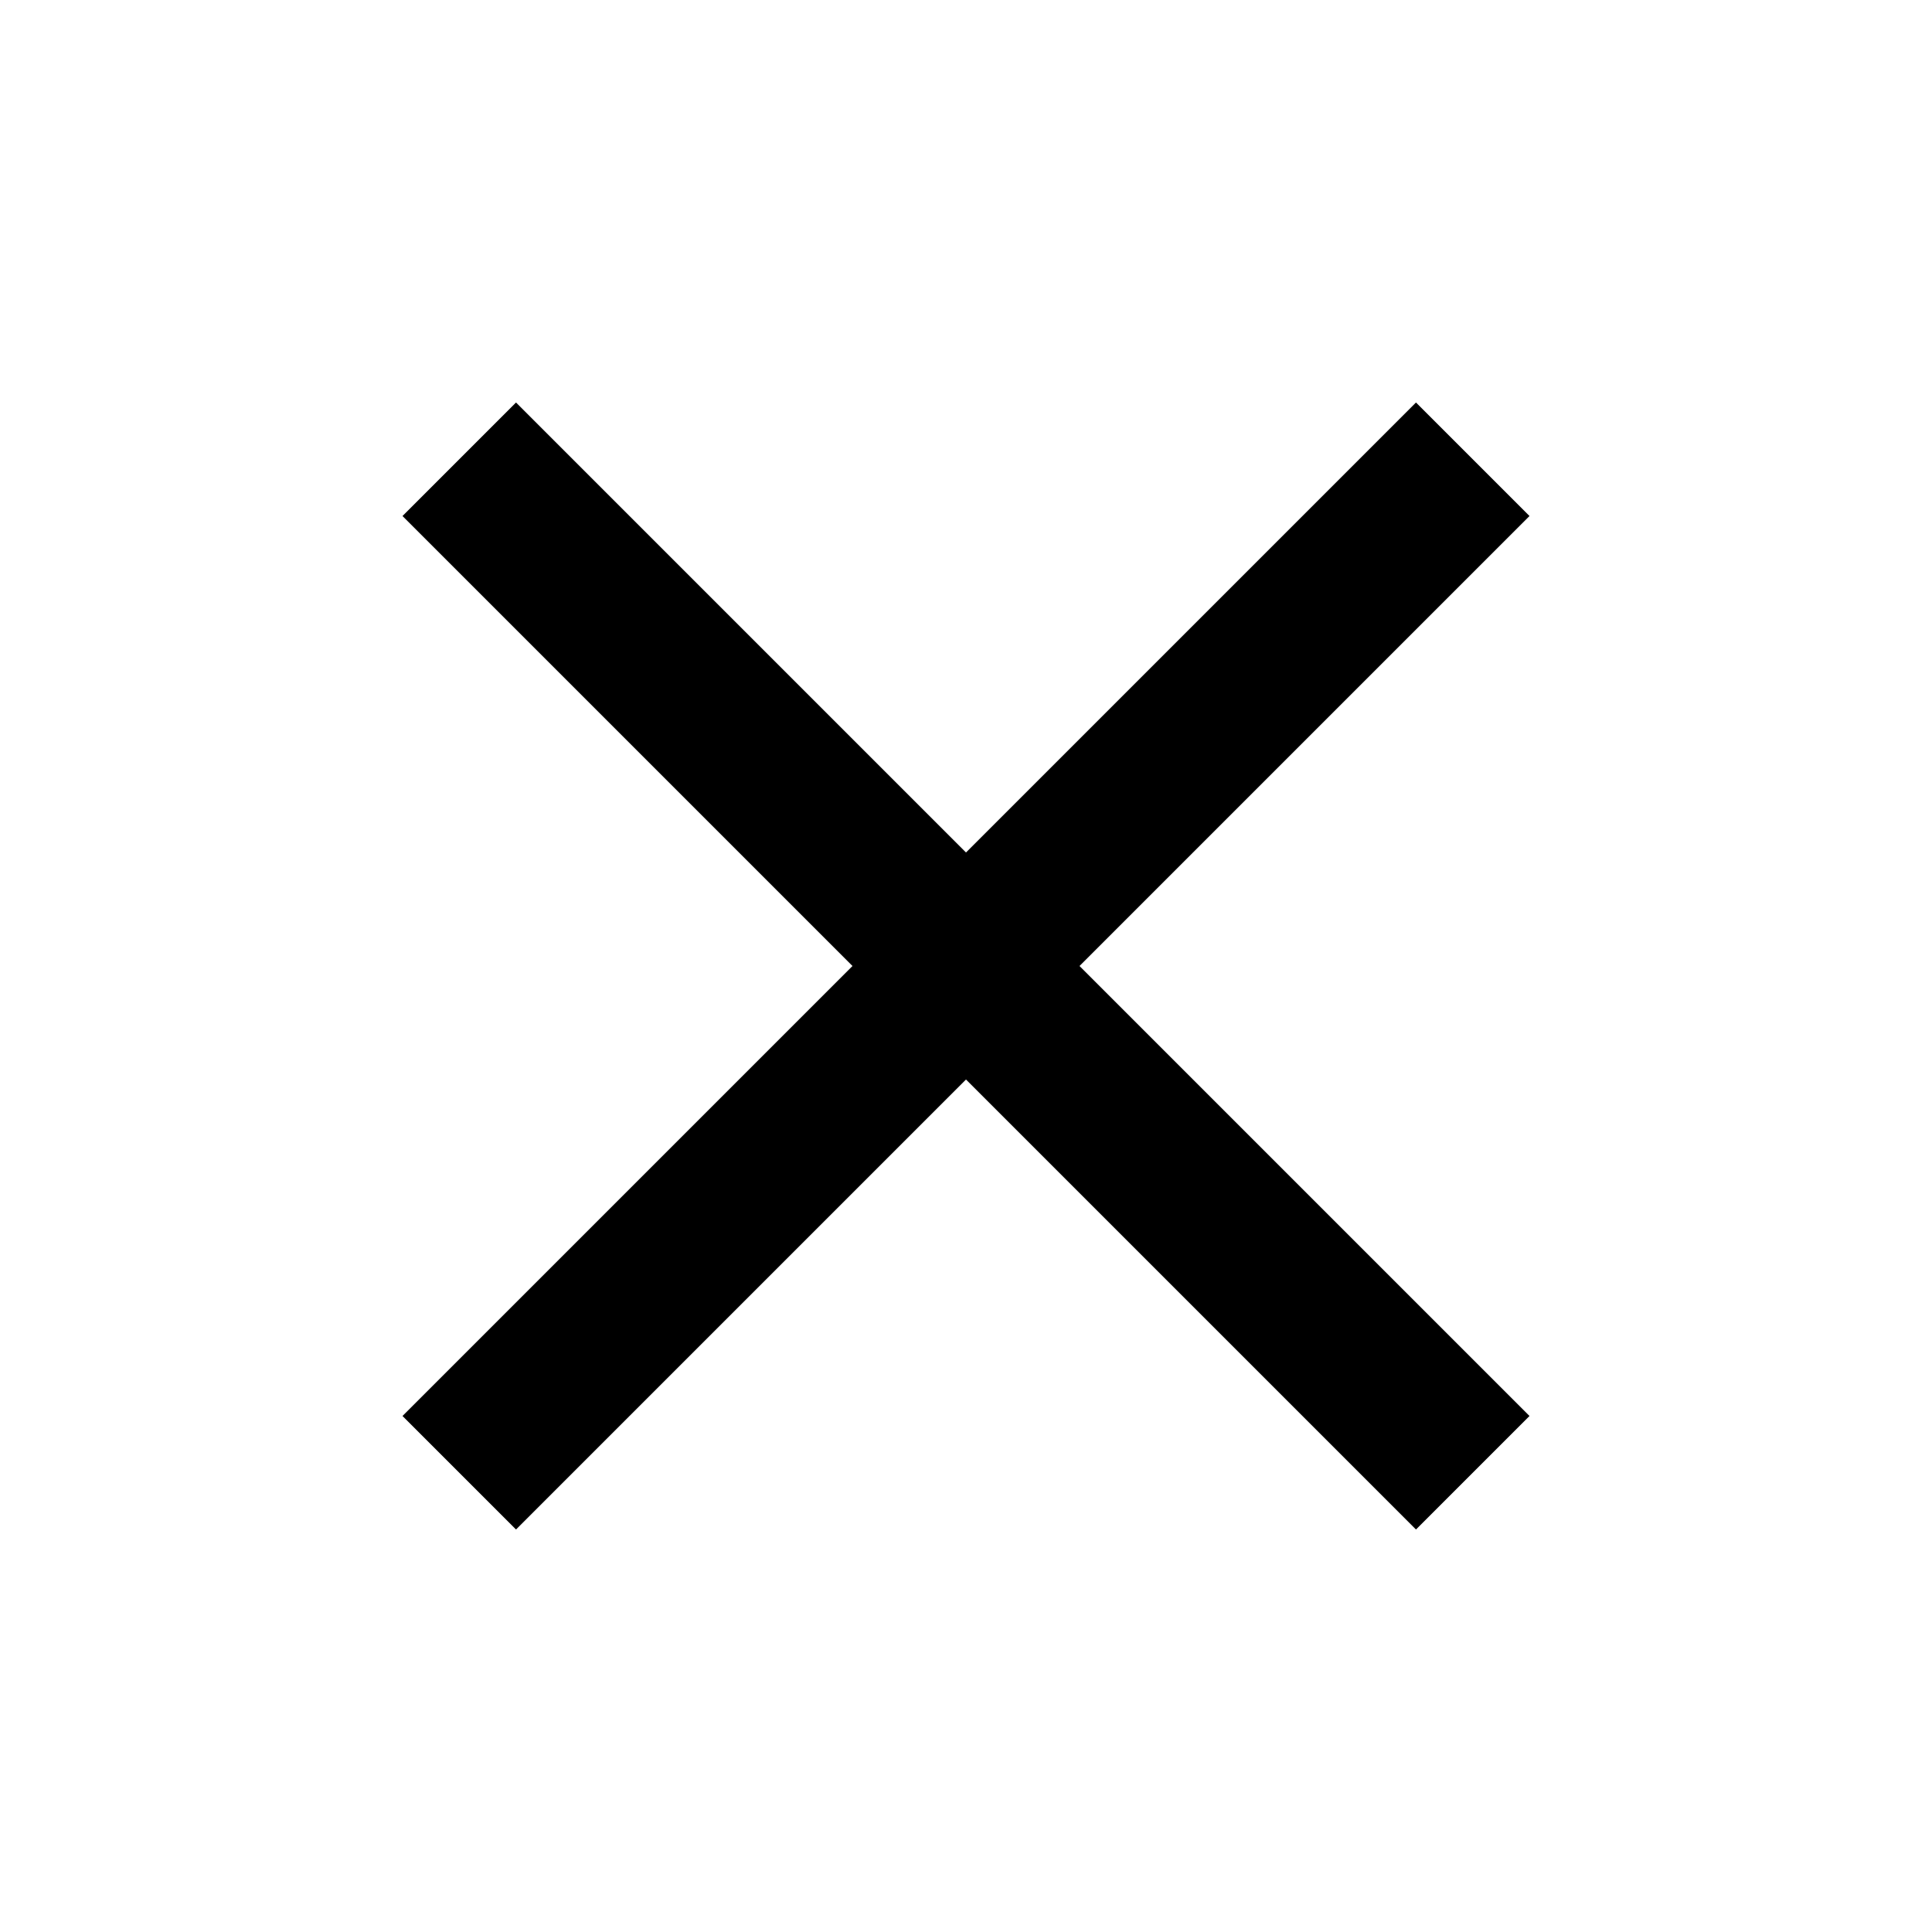
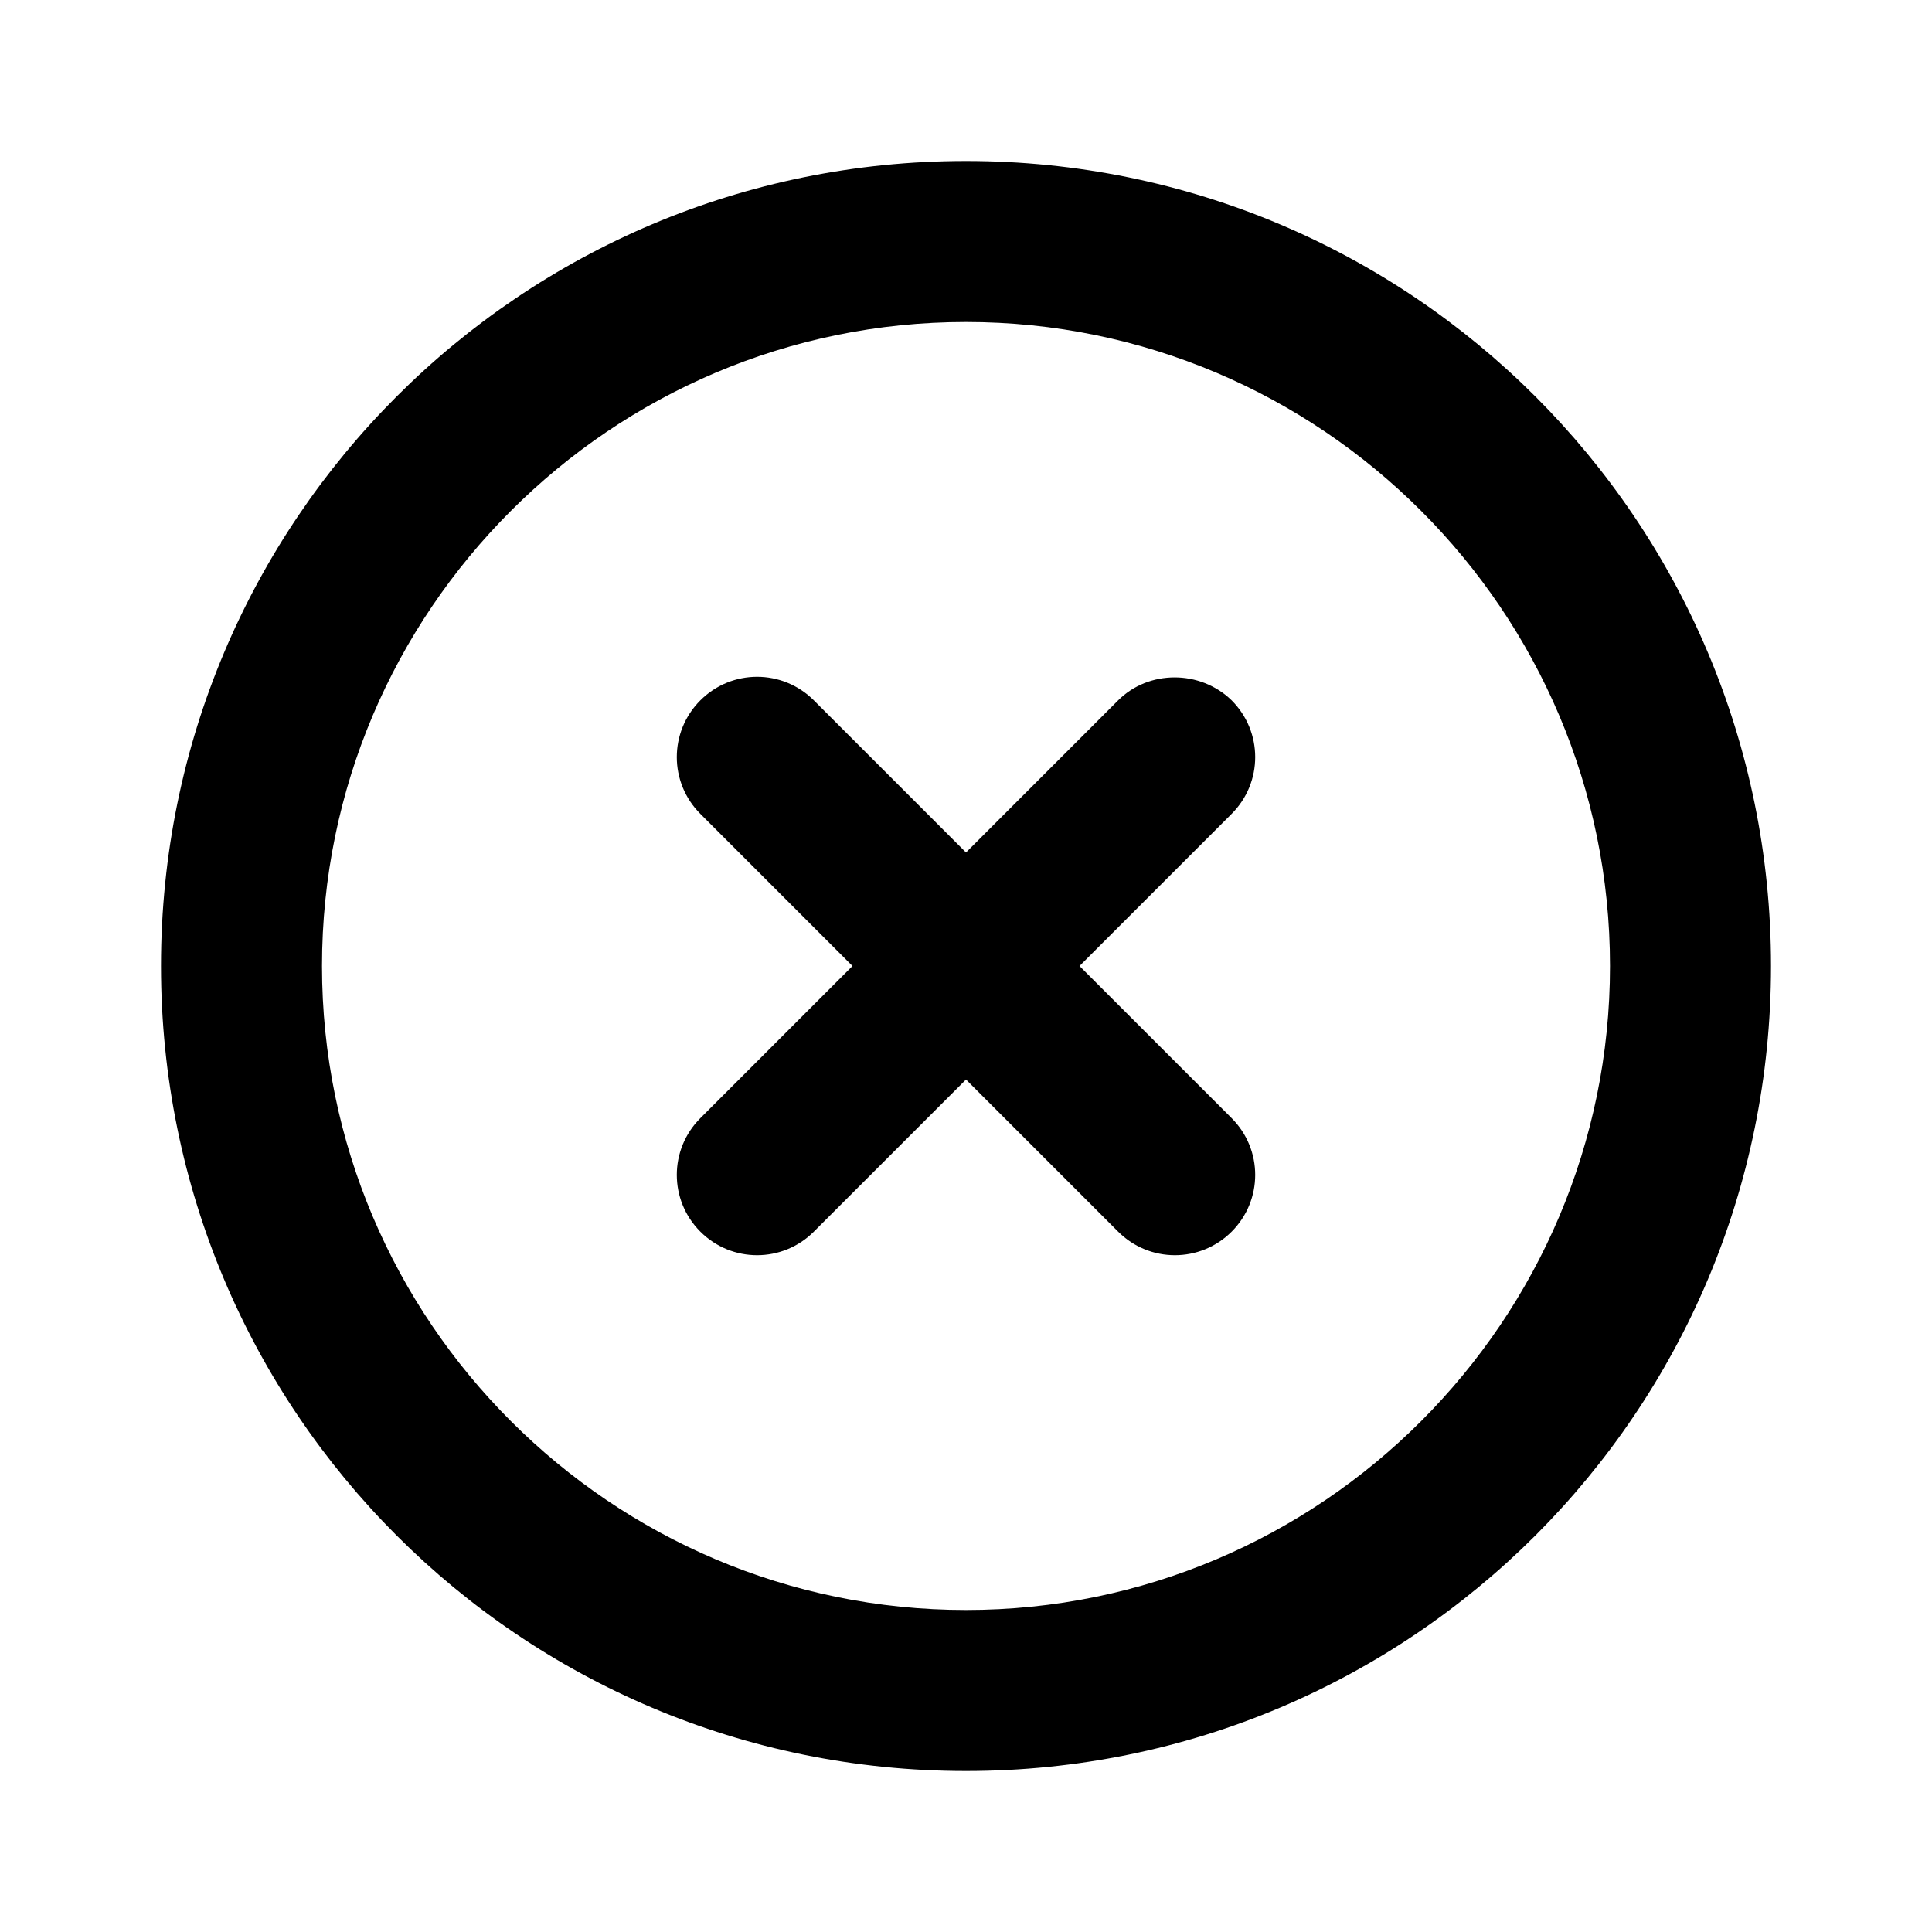
<svg xmlns="http://www.w3.org/2000/svg" height="24px" viewBox="0 0 24 24" width="24px" fill="#000000">
-   <path d="M0 0h24v24H0z" fill="none" />
-   <path d="M19 6.41L17.59 5 12 10.59 6.41 5 5 6.41 10.59 12 5 17.59 6.41 19 12 13.41 17.59 19 19 17.59 13.41 12z" />
+   <path d="M0 0h24v24H0V0z" fill="none" />
+   <path d="M13.89 8.7L12 10.59 10.11 8.7c-.39-.39-1.02-.39-1.41 0-.39.39-.39 1.02 0 1.41L10.59 12 8.7 13.89c-.39.39-.39 1.02 0 1.41.39.39 1.02.39 1.41 0L12 13.41l1.89 1.89c.39.39 1.02.39 1.41 0 .39-.39.39-1.02 0-1.41L13.41 12l1.89-1.89c.39-.39.39-1.02 0-1.41-.39-.38-1.03-.38-1.41 0zM12 2C6.47 2 2 6.47 2 12s4.47 10 10 10 10-4.47 10-10S17.53 2 12 2zm0 18c-4.41 0-8-3.59-8-8s3.59-8 8-8 8 3.59 8 8-3.59 8-8 8z" />
</svg>
